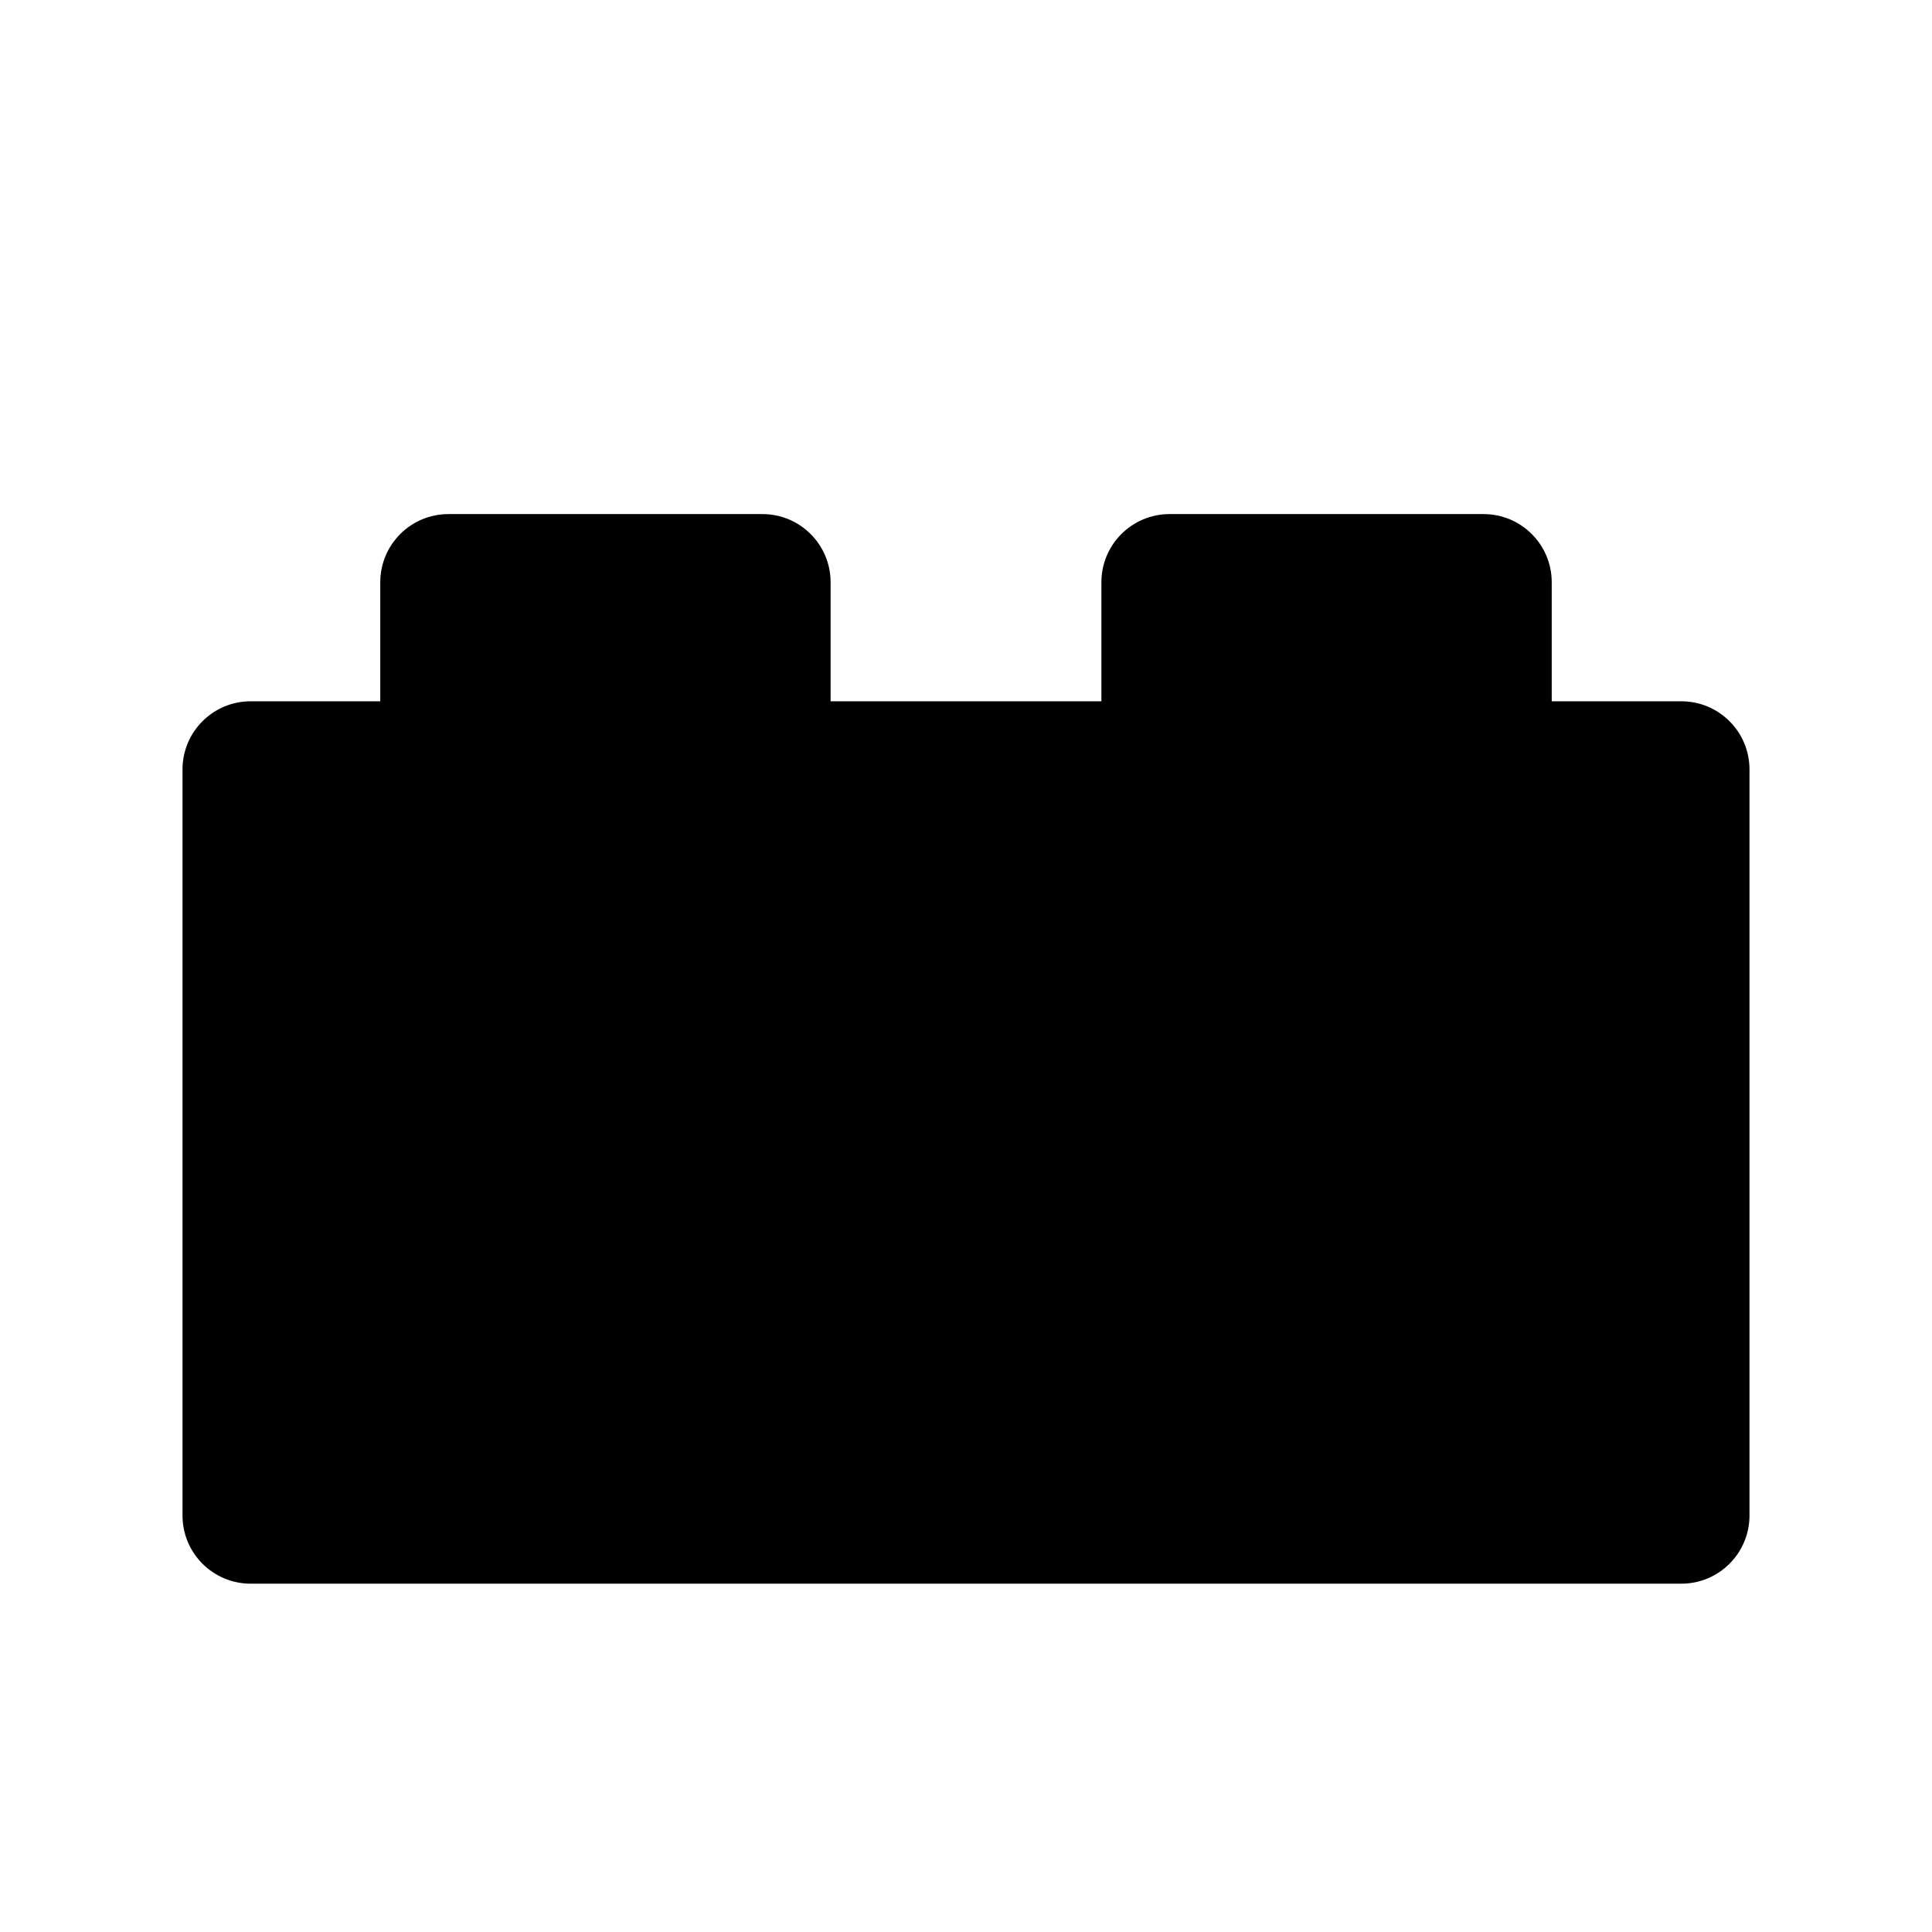
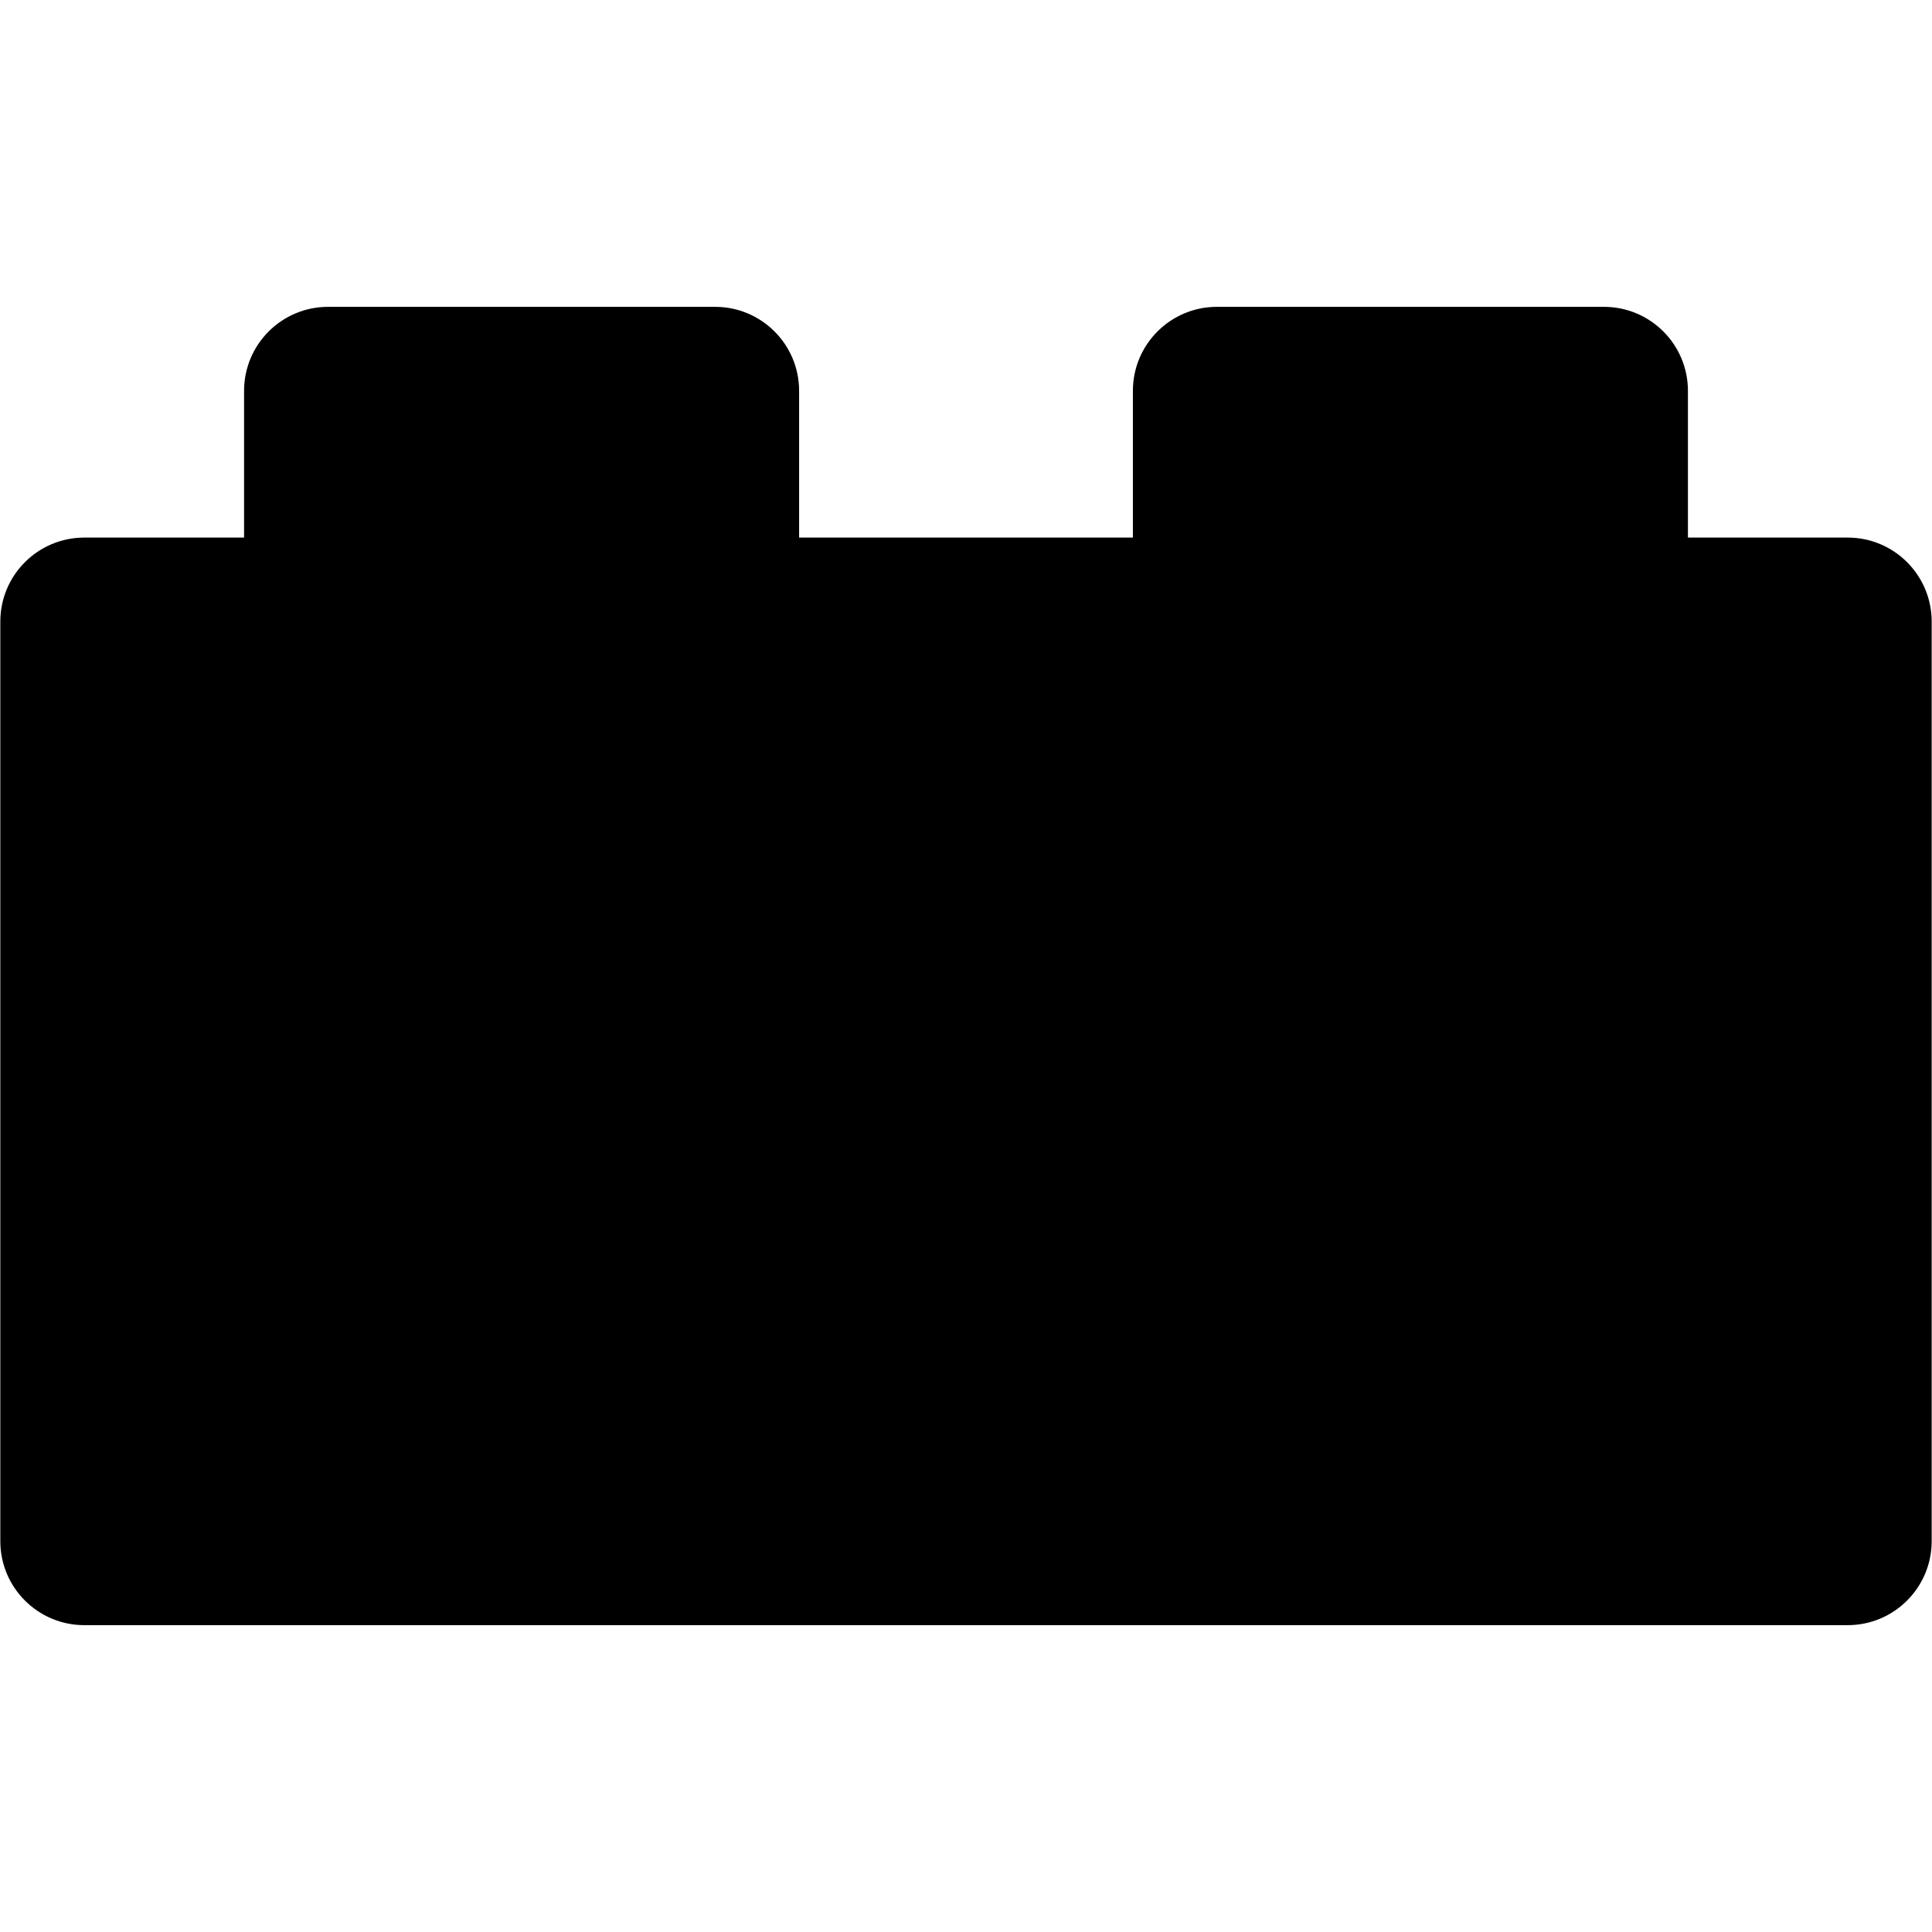
<svg xmlns="http://www.w3.org/2000/svg" width="32mm" height="32mm" viewBox="0 0 113.386 113.386" id="svg2" version="1.1">
  <defs id="defs4" />
  <g id="layer1" transform="translate(0,-938.9764)">
-     <rect style="opacity:1;fill:#000000;fill-opacity:1;stroke:none;stroke-width:0;stroke-linecap:butt;stroke-linejoin:round;stroke-miterlimit:4;stroke-dasharray:none;stroke-dashoffset:0;stroke-opacity:1" id="rect4142" width="91.964" height="51.786" x="10.711" y="980.134" rx="4" />
-     <g id="g4175" transform="translate(1.246486,9.821429)">
-       <rect rx="4" y="959.326" x="63.393" height="21.429" width="26.429" id="rect4146-8" style="opacity:1;fill:#000000;fill-opacity:1;stroke:none;stroke-width:0;stroke-linecap:butt;stroke-linejoin:round;stroke-miterlimit:4;stroke-dasharray:none;stroke-dashoffset:0;stroke-opacity:1" />
-       <rect rx="4" y="959.326" x="21.071" height="21.429" width="26.429" id="rect4146-1" style="opacity:1;fill:#000000;fill-opacity:1;stroke:none;stroke-width:0;stroke-linecap:butt;stroke-linejoin:round;stroke-miterlimit:4;stroke-dasharray:none;stroke-dashoffset:0;stroke-opacity:1" />
+     <g id="g4145" transform="matrix(1.232535,0,0,1.232535,-13.18309,-237.5235)">
+       <rect rx="4" y="980.134" x="10.711" height="51.786" width="91.964" id="rect4142" style="opacity:1;fill:#000000;fill-opacity:1;stroke:none;stroke-width:0;stroke-linecap:butt;stroke-linejoin:round;stroke-miterlimit:4;stroke-dasharray:none;stroke-dashoffset:0;stroke-opacity:1" />
+       <g transform="translate(1.246486,9.821429)" id="g4175">
+         <rect style="opacity:1;fill:#000000;fill-opacity:1;stroke:none;stroke-width:0;stroke-linecap:butt;stroke-linejoin:round;stroke-miterlimit:4;stroke-dasharray:none;stroke-dashoffset:0;stroke-opacity:1" id="rect4146-8" width="26.429" height="21.429" x="63.393" y="959.326" rx="4" />
+         <rect style="opacity:1;fill:#000000;fill-opacity:1;stroke:none;stroke-width:0;stroke-linecap:butt;stroke-linejoin:round;stroke-miterlimit:4;stroke-dasharray:none;stroke-dashoffset:0;stroke-opacity:1" id="rect4146-1" width="26.429" height="21.429" x="21.071" y="959.326" rx="4" />
+       </g>
    </g>
  </g>
</svg>
